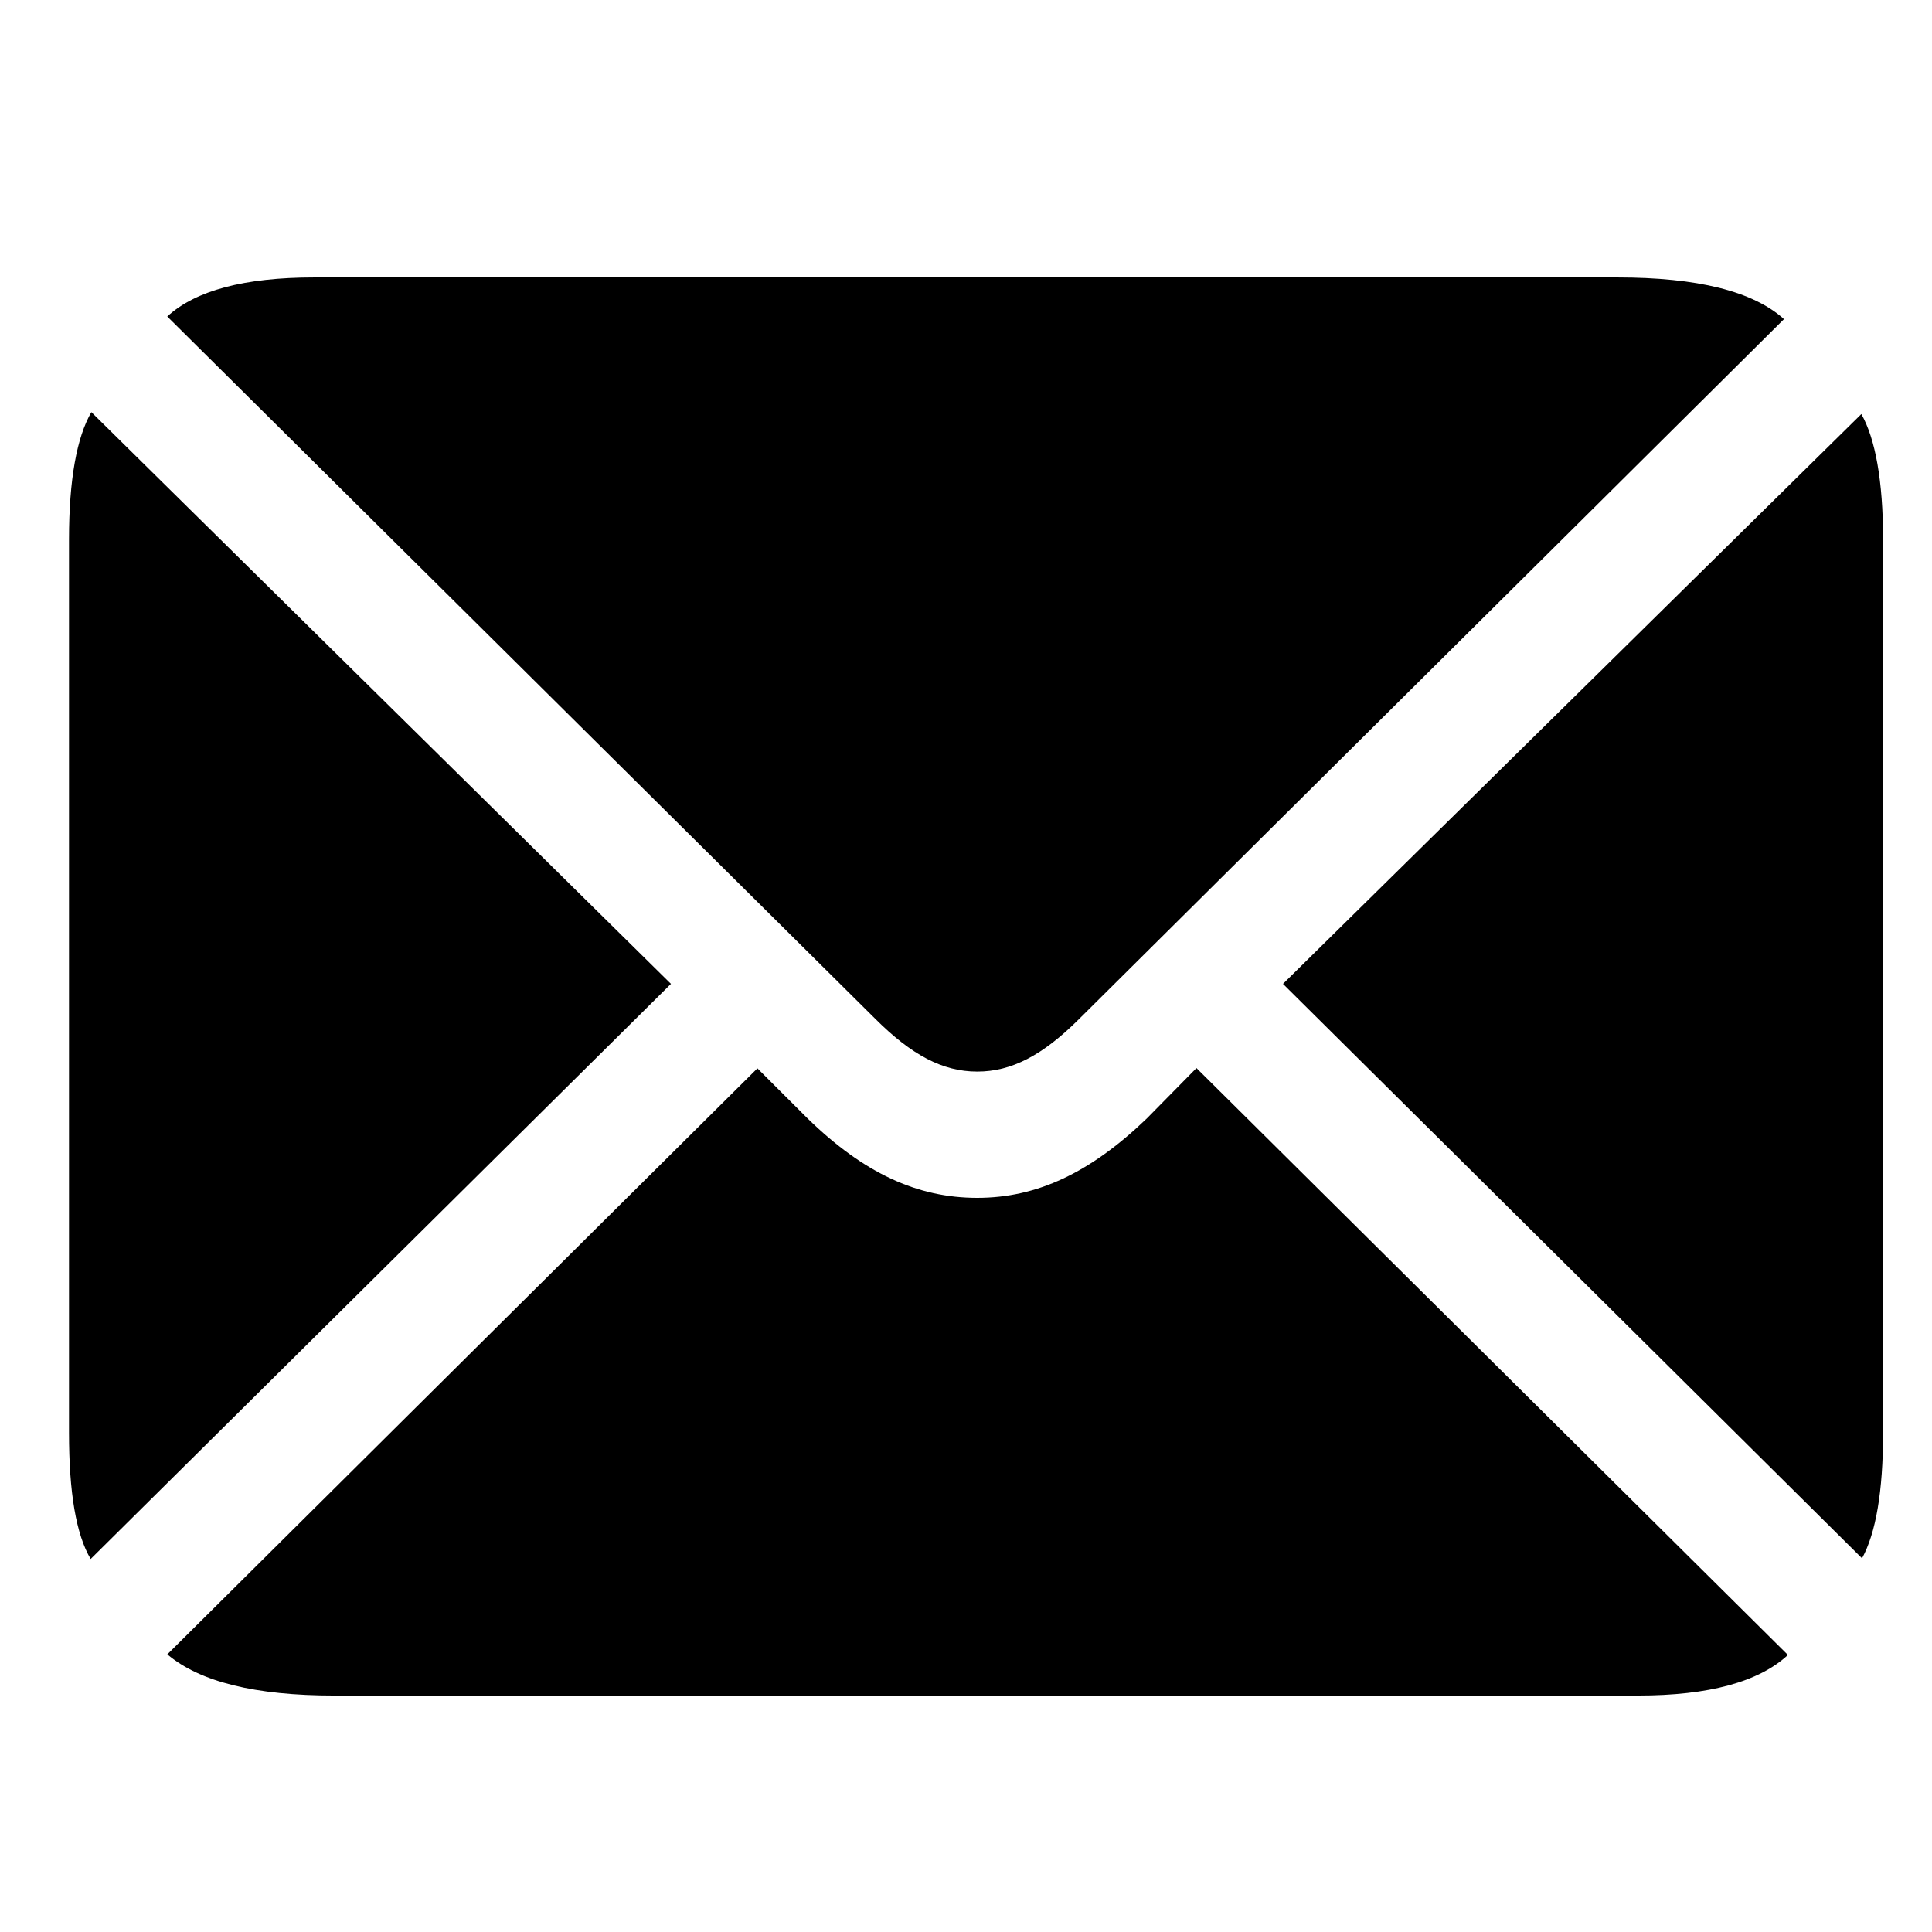
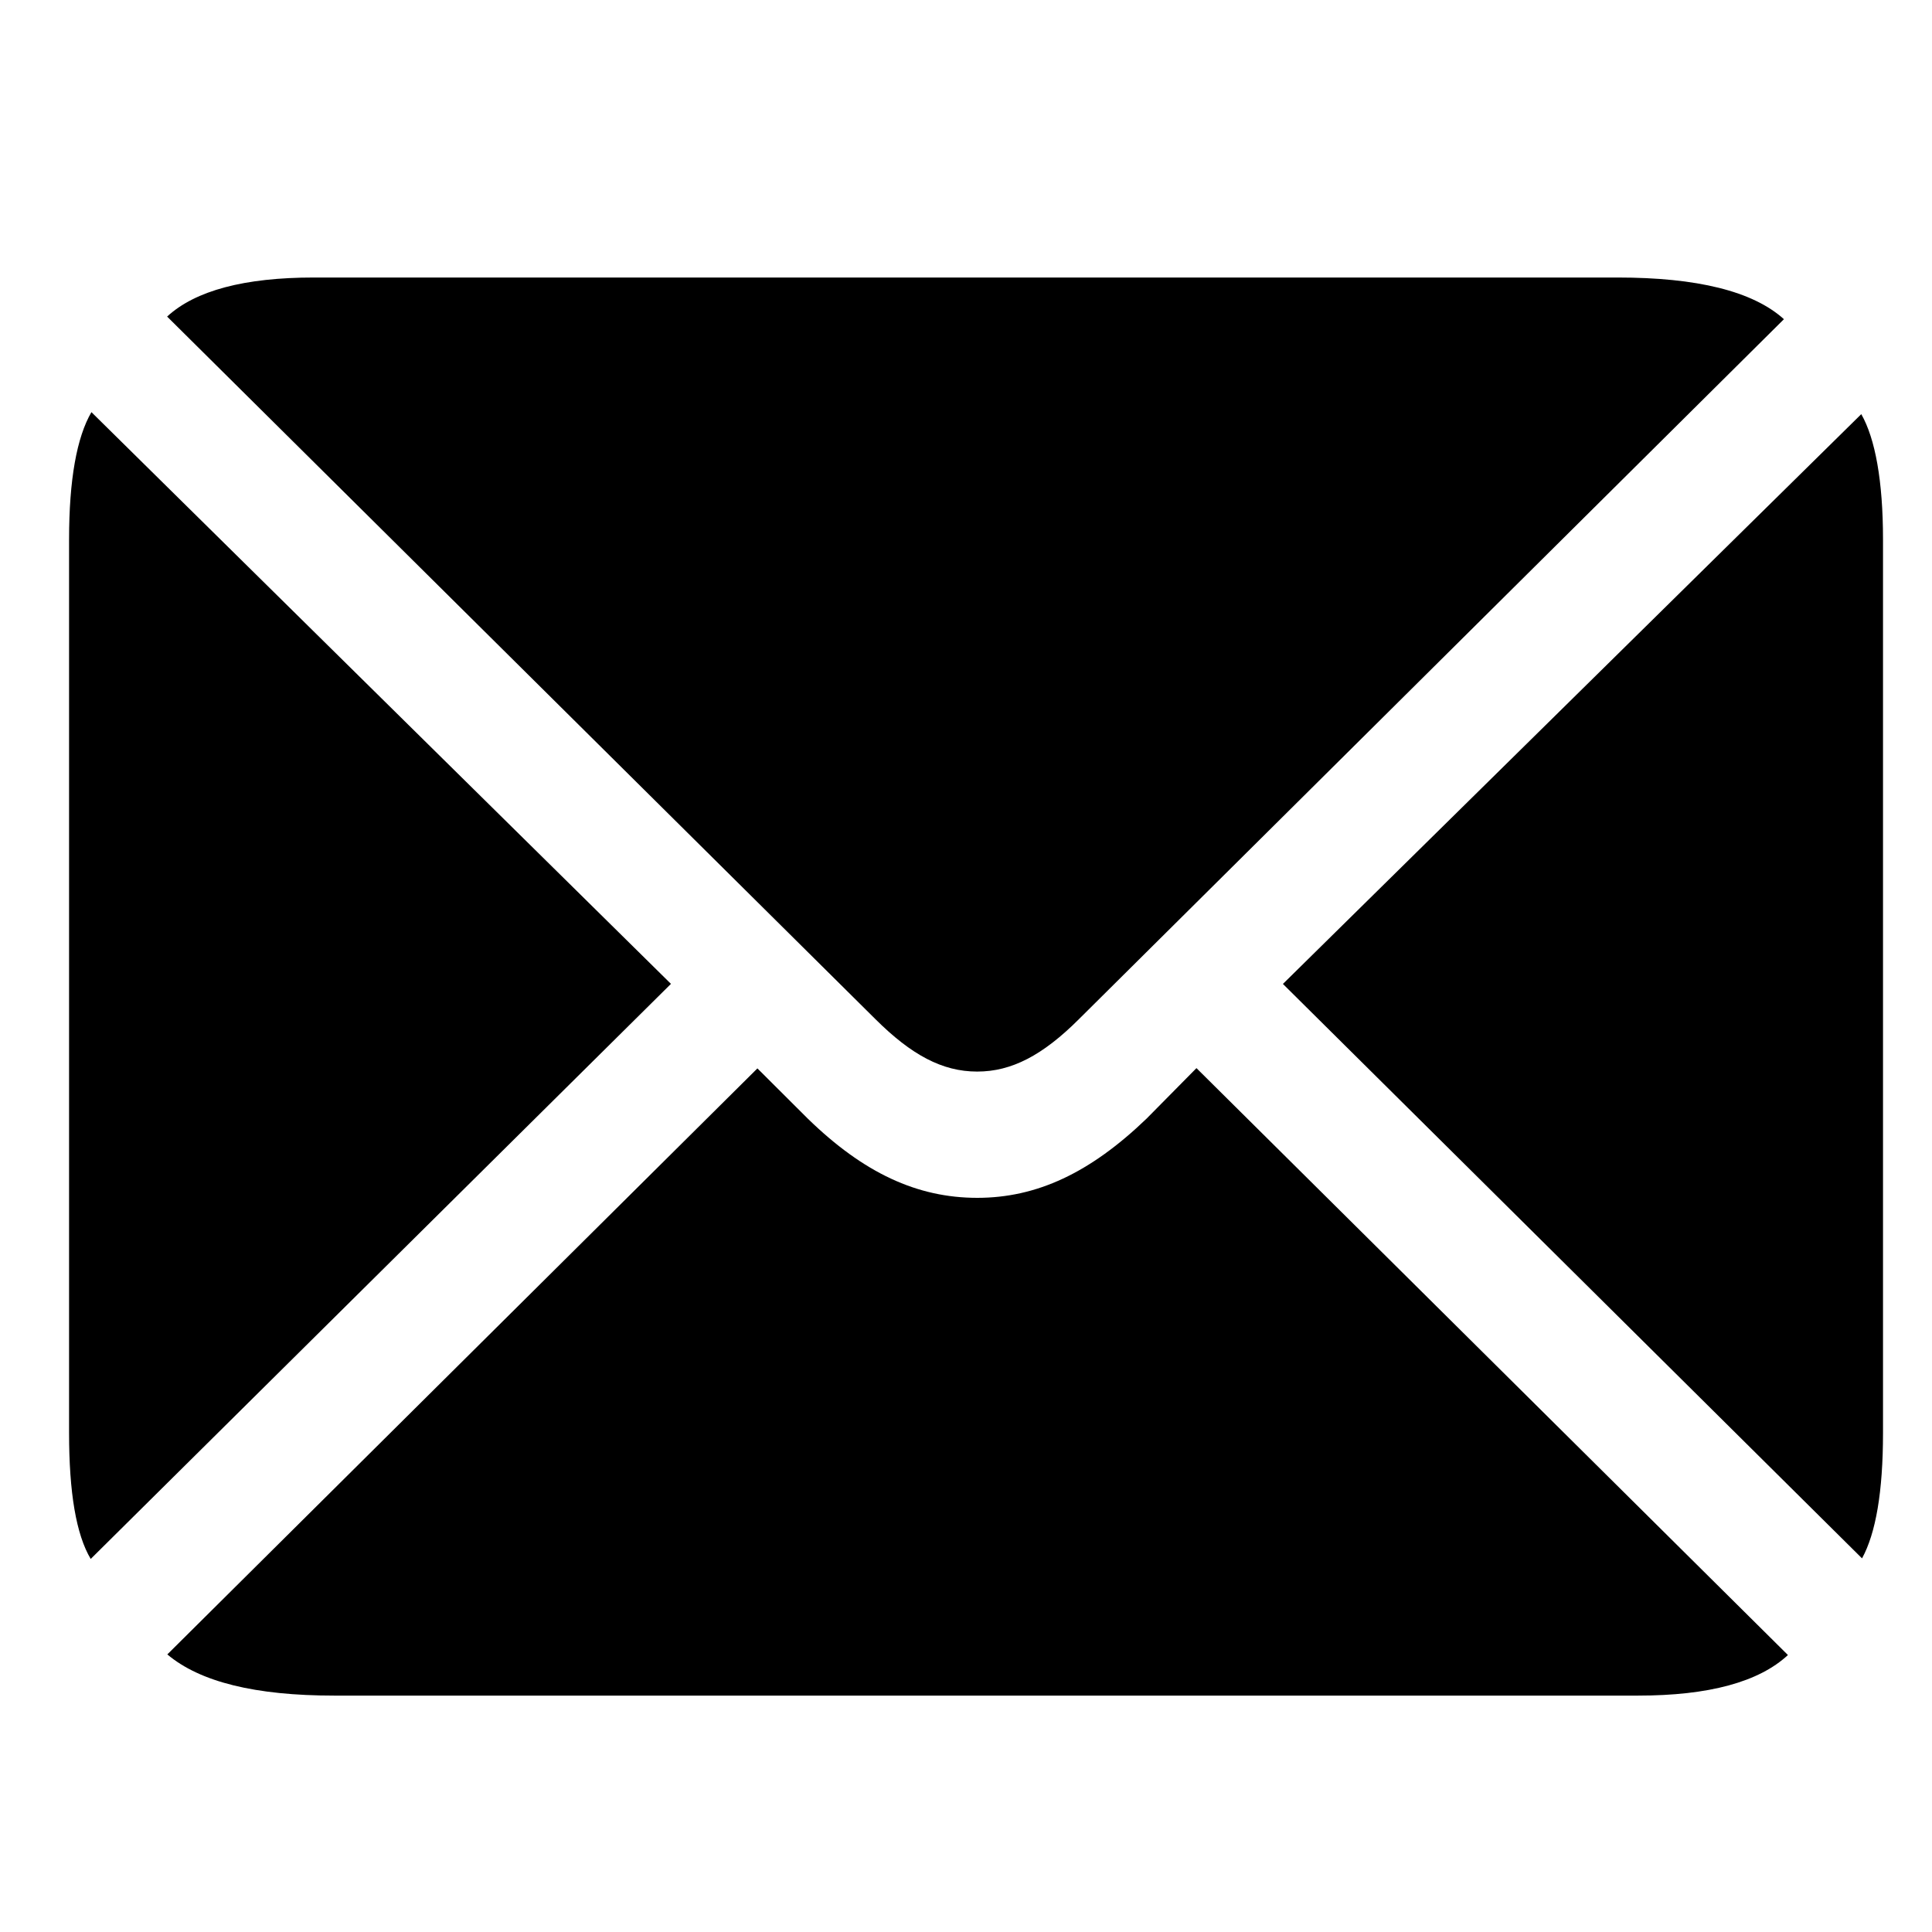
- <svg xmlns="http://www.w3.org/2000/svg" width="28" height="28" viewBox="0 0 28 28" fill="none">
-   <path d="M14.163 15.53C14.659 15.53 15.11 15.296 15.639 14.768L25.855 4.625C25.404 4.218 24.594 4.021 23.444 4.021H4.55C3.546 4.021 2.834 4.209 2.424 4.587L12.688 14.768C13.209 15.287 13.659 15.53 14.163 15.53ZM1.314 22.594L9.724 14.259L1.324 5.973C1.113 6.337 1 6.95 1 7.817V20.767C1 21.627 1.102 22.238 1.314 22.594ZM4.844 24.573H23.739C24.767 24.573 25.491 24.375 25.912 23.985L17.34 15.479L16.618 16.212C15.798 17 15.024 17.36 14.163 17.36C13.293 17.36 12.517 17 11.707 16.212L10.977 15.483L2.425 23.976C2.897 24.375 3.698 24.573 4.844 24.573ZM26.986 22.584C27.186 22.219 27.291 21.617 27.291 20.767V7.817C27.291 6.969 27.178 6.356 26.976 6.001L18.594 14.259L26.986 22.584Z" fill="black" />
+ <svg xmlns="http://www.w3.org/2000/svg" fill="none" height="28" viewBox="0 0 28 28" width="28">
+   <path d="m14.163 15.53c.495 0 .947-.233 1.475-.761l10.216-10.143c-.451-.407-1.261-.604-2.411-.604h-18.895c-1.003 0-1.716.188-2.126.566l10.264 10.181c.521.519.97.761 1.475.761zm-12.849 7.064 8.41-8.335-8.399-8.286c-.212.364-.324.977-.324 1.845v12.95c0 .86.102 1.471.314 1.826zm3.53 1.98h18.895c1.029 0 1.753-.198 2.173-.588l-8.572-8.506-.723.732c-.819.788-1.593 1.148-2.454 1.148-.87 0-1.647-.36-2.456-1.148l-.73-.728-8.552 8.493c.473.399 1.274.597 2.42.597zm22.142-1.989c.2-.365.304-.967.304-1.817v-12.95c0-.848-.113-1.462-.315-1.816l-8.382 8.258z" fill="#000" />
</svg>
